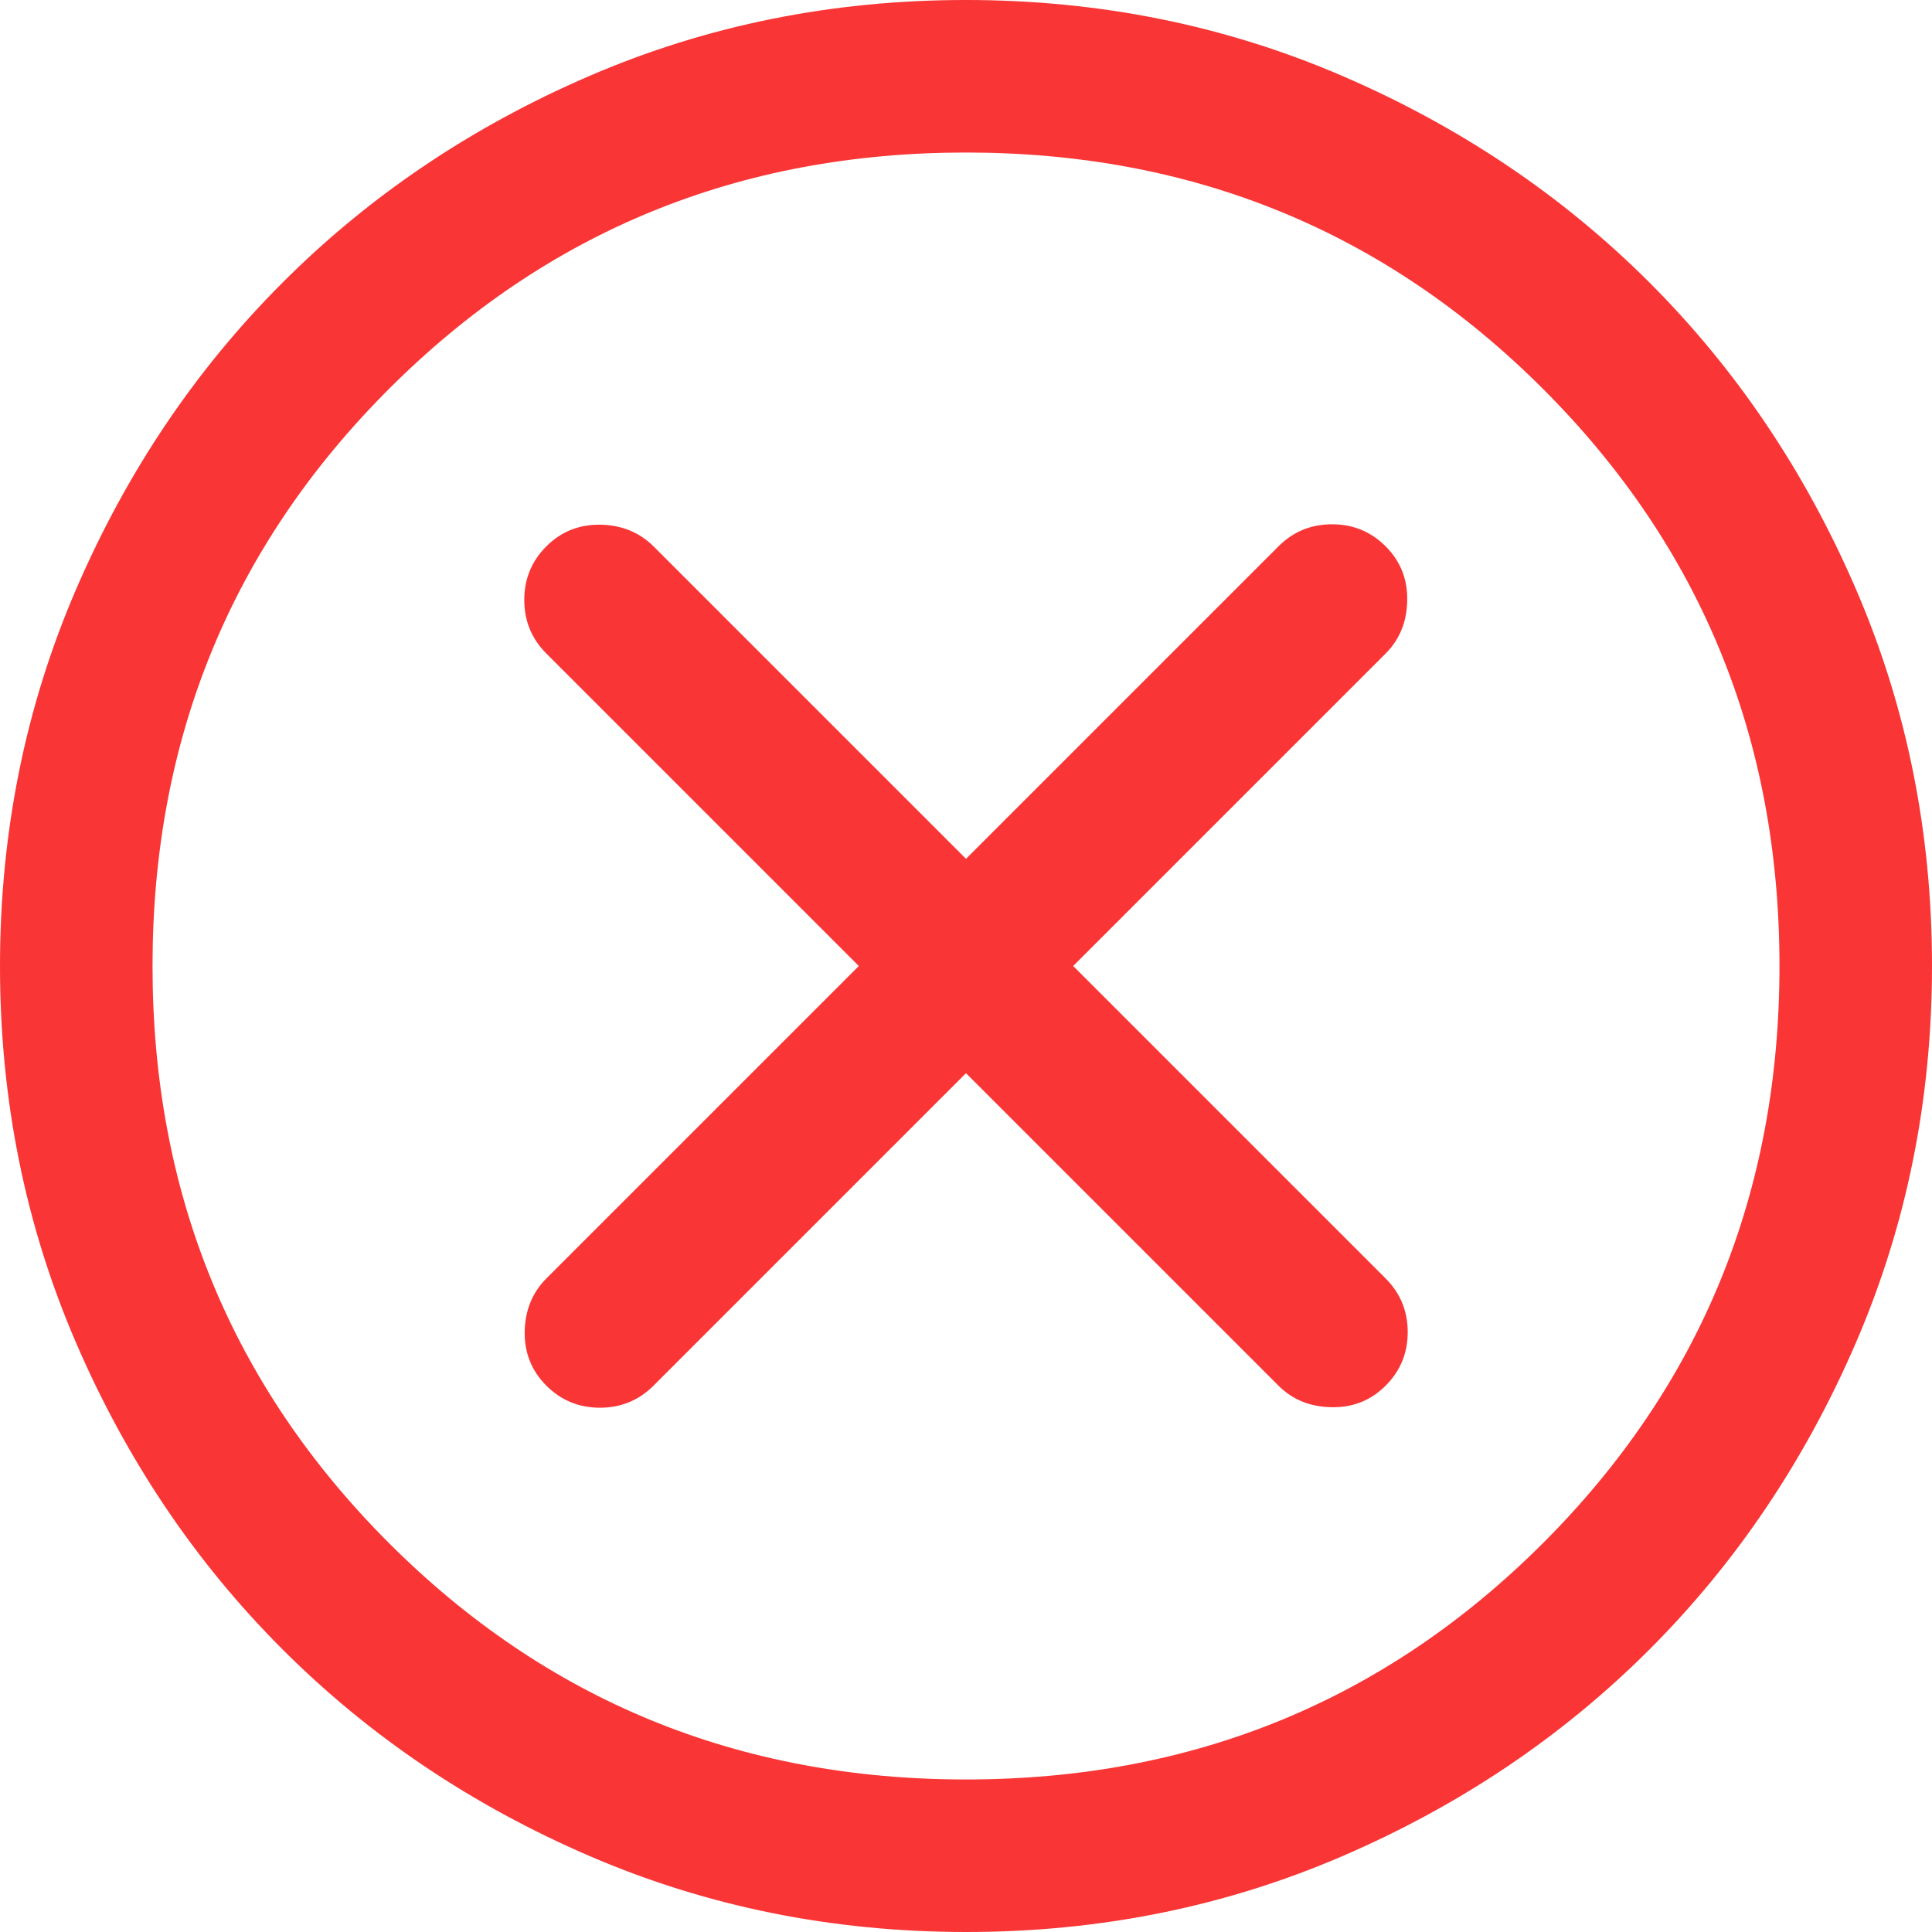
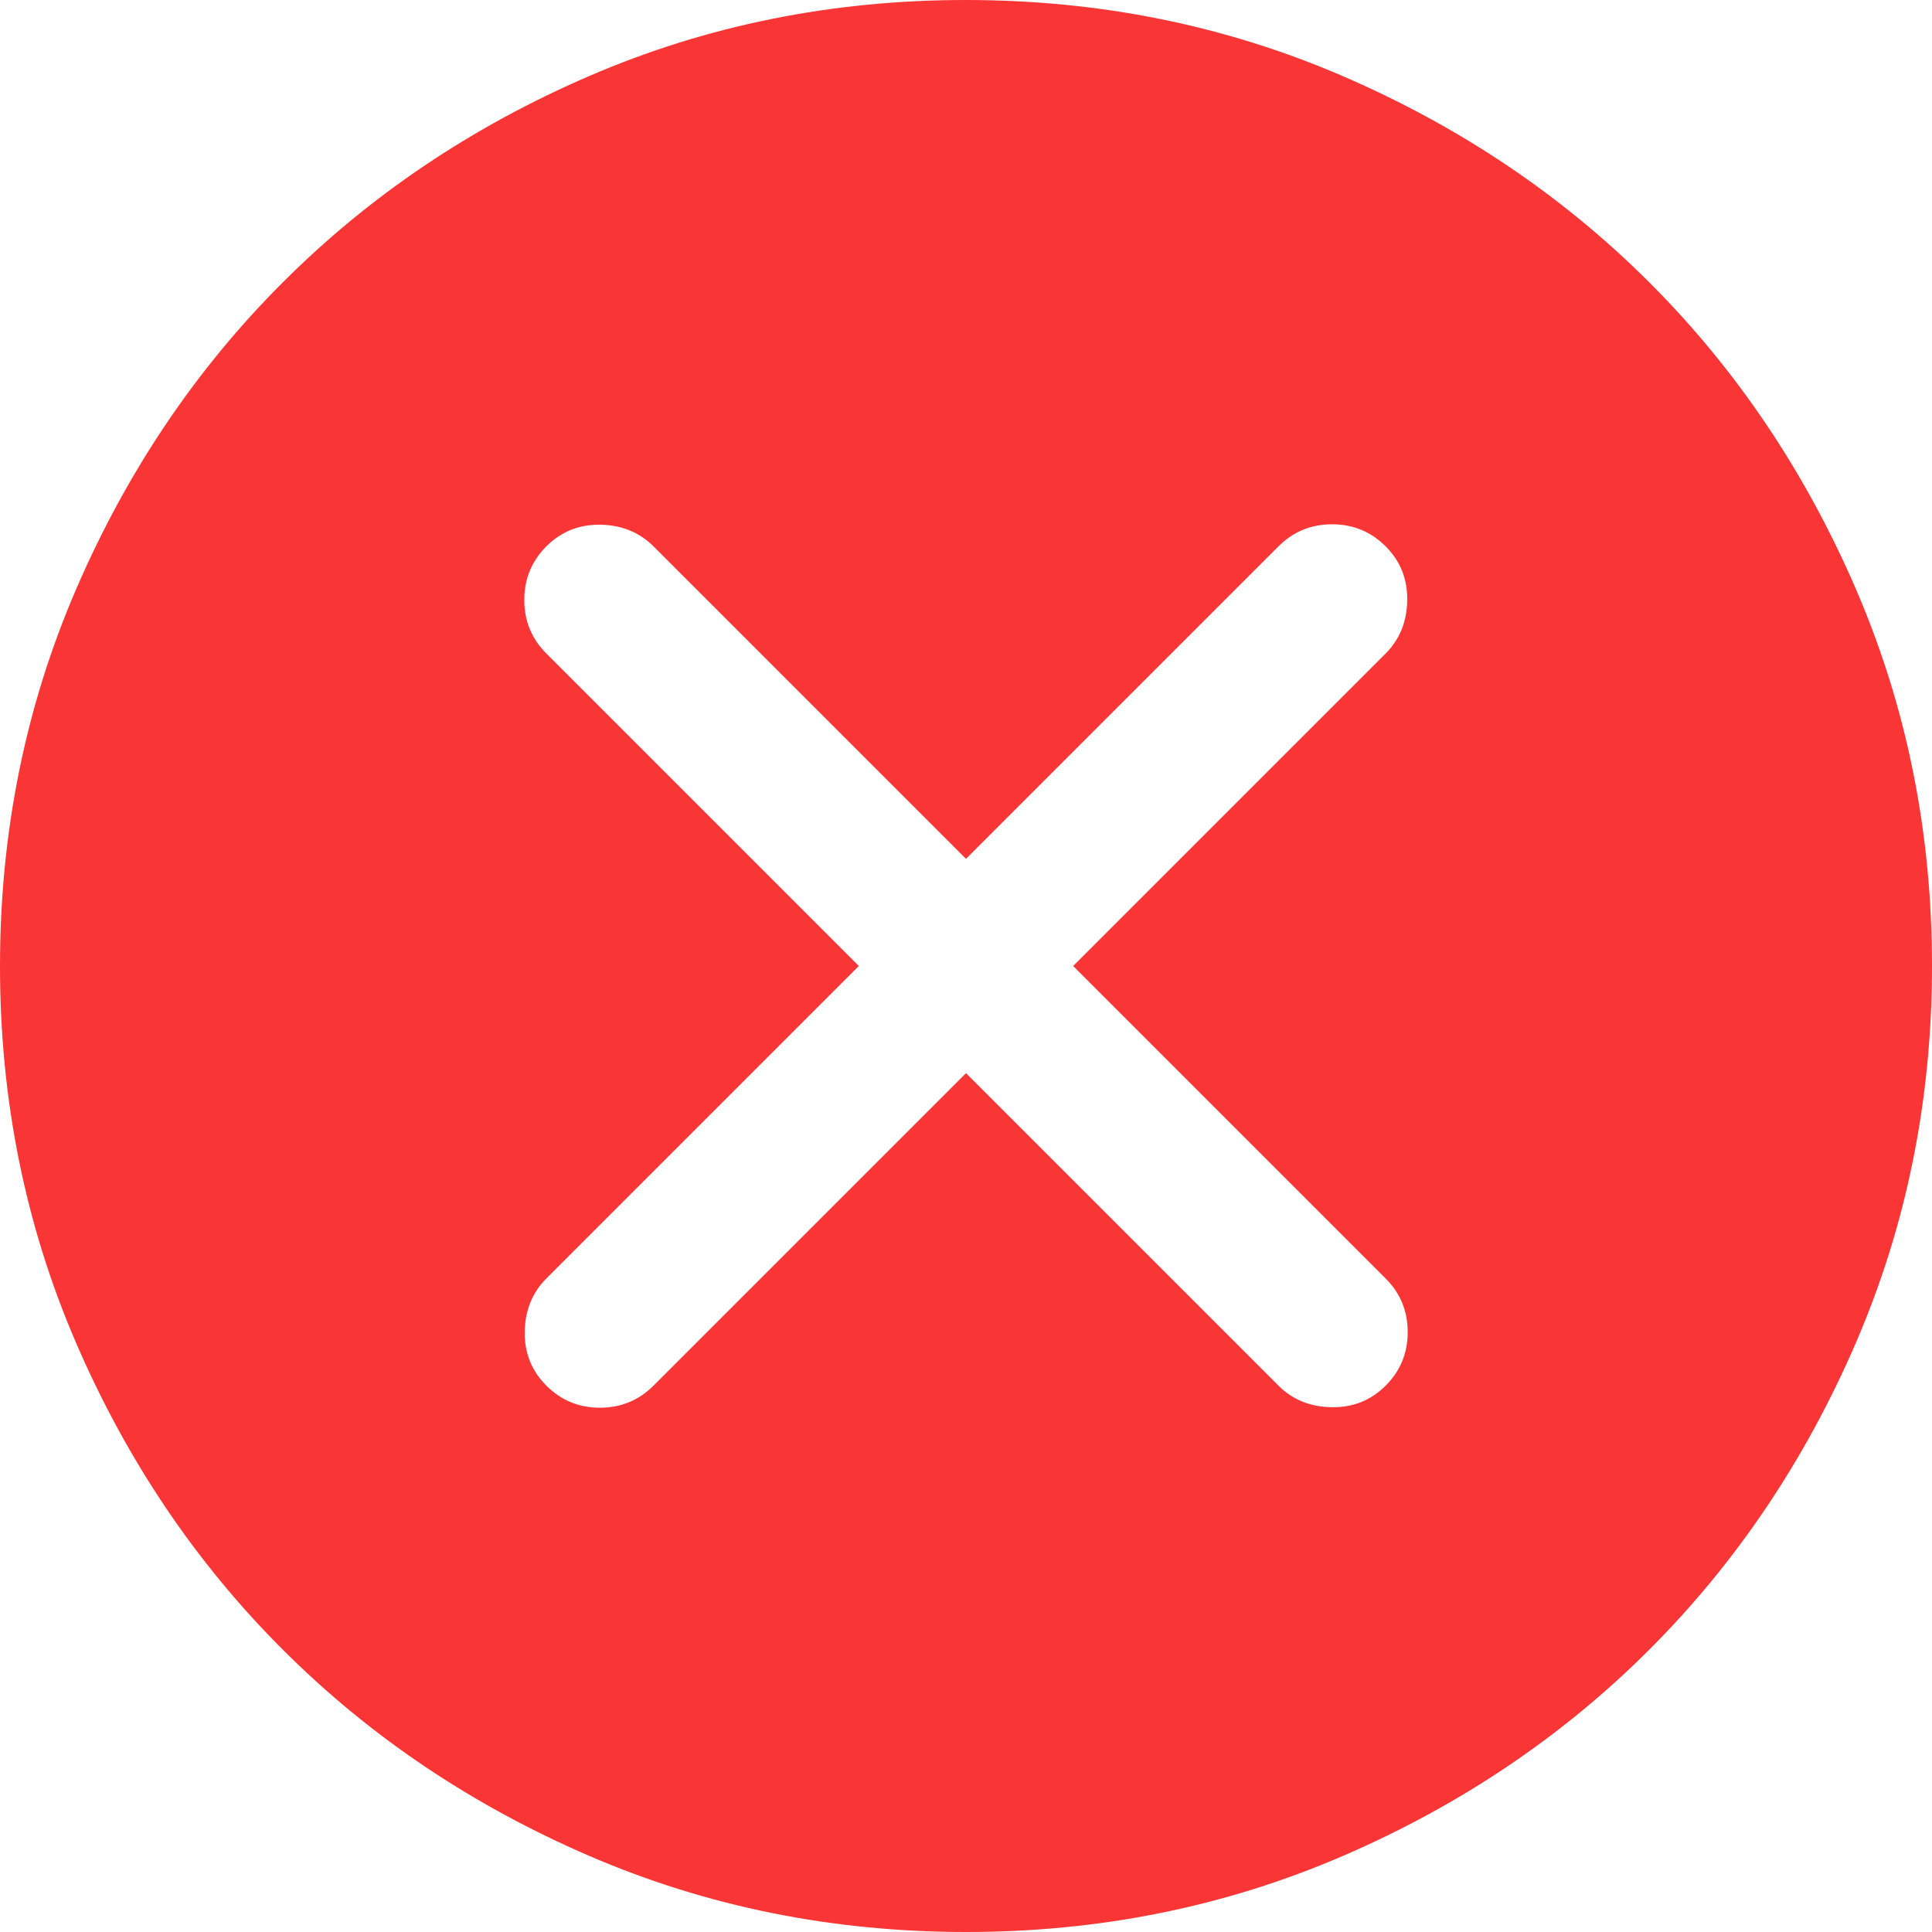
<svg xmlns="http://www.w3.org/2000/svg" width="19" height="19" viewBox="0 0 19 19" fill="none">
-   <path d="M9.5 10.554L12.573 13.627C12.711 13.765 12.886 13.836 13.095 13.839C13.305 13.843 13.482 13.772 13.627 13.627C13.772 13.482 13.844 13.306 13.844 13.1C13.844 12.894 13.772 12.718 13.627 12.573L10.554 9.5L13.627 6.427C13.765 6.288 13.836 6.114 13.839 5.905C13.843 5.695 13.772 5.518 13.627 5.373C13.482 5.228 13.306 5.156 13.1 5.156C12.894 5.156 12.718 5.228 12.573 5.373L9.5 8.446L6.427 5.373C6.288 5.235 6.114 5.164 5.905 5.16C5.695 5.157 5.518 5.228 5.373 5.373C5.228 5.518 5.156 5.694 5.156 5.9C5.156 6.106 5.228 6.282 5.373 6.427L8.446 9.5L5.373 12.573C5.235 12.711 5.164 12.886 5.16 13.095C5.157 13.305 5.228 13.482 5.373 13.627C5.518 13.772 5.694 13.844 5.9 13.844C6.106 13.844 6.282 13.772 6.427 13.627L9.5 10.554ZM9.502 19C8.188 19 6.953 18.751 5.796 18.252C4.64 17.753 3.635 17.077 2.78 16.222C1.924 15.367 1.247 14.362 0.748 13.206C0.249 12.05 0 10.816 0 9.502C0 8.188 0.249 6.953 0.748 5.796C1.247 4.64 1.923 3.635 2.778 2.78C3.633 1.924 4.638 1.247 5.794 0.748C6.95 0.249 8.184 0 9.498 0C10.812 0 12.047 0.249 13.204 0.748C14.36 1.247 15.365 1.923 16.221 2.778C17.076 3.633 17.753 4.638 18.252 5.794C18.751 6.95 19 8.184 19 9.498C19 10.812 18.751 12.047 18.252 13.204C17.753 14.36 17.077 15.365 16.222 16.221C15.367 17.076 14.362 17.753 13.206 18.252C12.05 18.751 10.816 19 9.502 19ZM9.5 17.5C11.733 17.5 13.625 16.725 15.175 15.175C16.725 13.625 17.5 11.733 17.5 9.5C17.5 7.267 16.725 5.375 15.175 3.825C13.625 2.275 11.733 1.5 9.5 1.5C7.267 1.5 5.375 2.275 3.825 3.825C2.275 5.375 1.5 7.267 1.5 9.5C1.5 11.733 2.275 13.625 3.825 15.175C5.375 16.725 7.267 17.5 9.5 17.5Z" fill="#F93535" />
+   <path d="M9.5 10.554L12.573 13.627C12.711 13.765 12.886 13.836 13.095 13.839C13.305 13.843 13.482 13.772 13.627 13.627C13.772 13.482 13.844 13.306 13.844 13.1C13.844 12.894 13.772 12.718 13.627 12.573L10.554 9.5L13.627 6.427C13.765 6.288 13.836 6.114 13.839 5.905C13.843 5.695 13.772 5.518 13.627 5.373C13.482 5.228 13.306 5.156 13.1 5.156C12.894 5.156 12.718 5.228 12.573 5.373L9.5 8.446L6.427 5.373C6.288 5.235 6.114 5.164 5.905 5.16C5.695 5.157 5.518 5.228 5.373 5.373C5.228 5.518 5.156 5.694 5.156 5.9C5.156 6.106 5.228 6.282 5.373 6.427L8.446 9.5L5.373 12.573C5.235 12.711 5.164 12.886 5.16 13.095C5.157 13.305 5.228 13.482 5.373 13.627C5.518 13.772 5.694 13.844 5.9 13.844C6.106 13.844 6.282 13.772 6.427 13.627L9.5 10.554ZM9.502 19C8.188 19 6.953 18.751 5.796 18.252C4.64 17.753 3.635 17.077 2.78 16.222C1.924 15.367 1.247 14.362 0.748 13.206C0.249 12.05 0 10.816 0 9.502C0 8.188 0.249 6.953 0.748 5.796C1.247 4.64 1.923 3.635 2.778 2.78C3.633 1.924 4.638 1.247 5.794 0.748C6.95 0.249 8.184 0 9.498 0C10.812 0 12.047 0.249 13.204 0.748C14.36 1.247 15.365 1.923 16.221 2.778C17.076 3.633 17.753 4.638 18.252 5.794C18.751 6.95 19 8.184 19 9.498C19 10.812 18.751 12.047 18.252 13.204C17.753 14.36 17.077 15.365 16.222 16.221C15.367 17.076 14.362 17.753 13.206 18.252C12.05 18.751 10.816 19 9.502 19Z" fill="#F93535" />
</svg>
